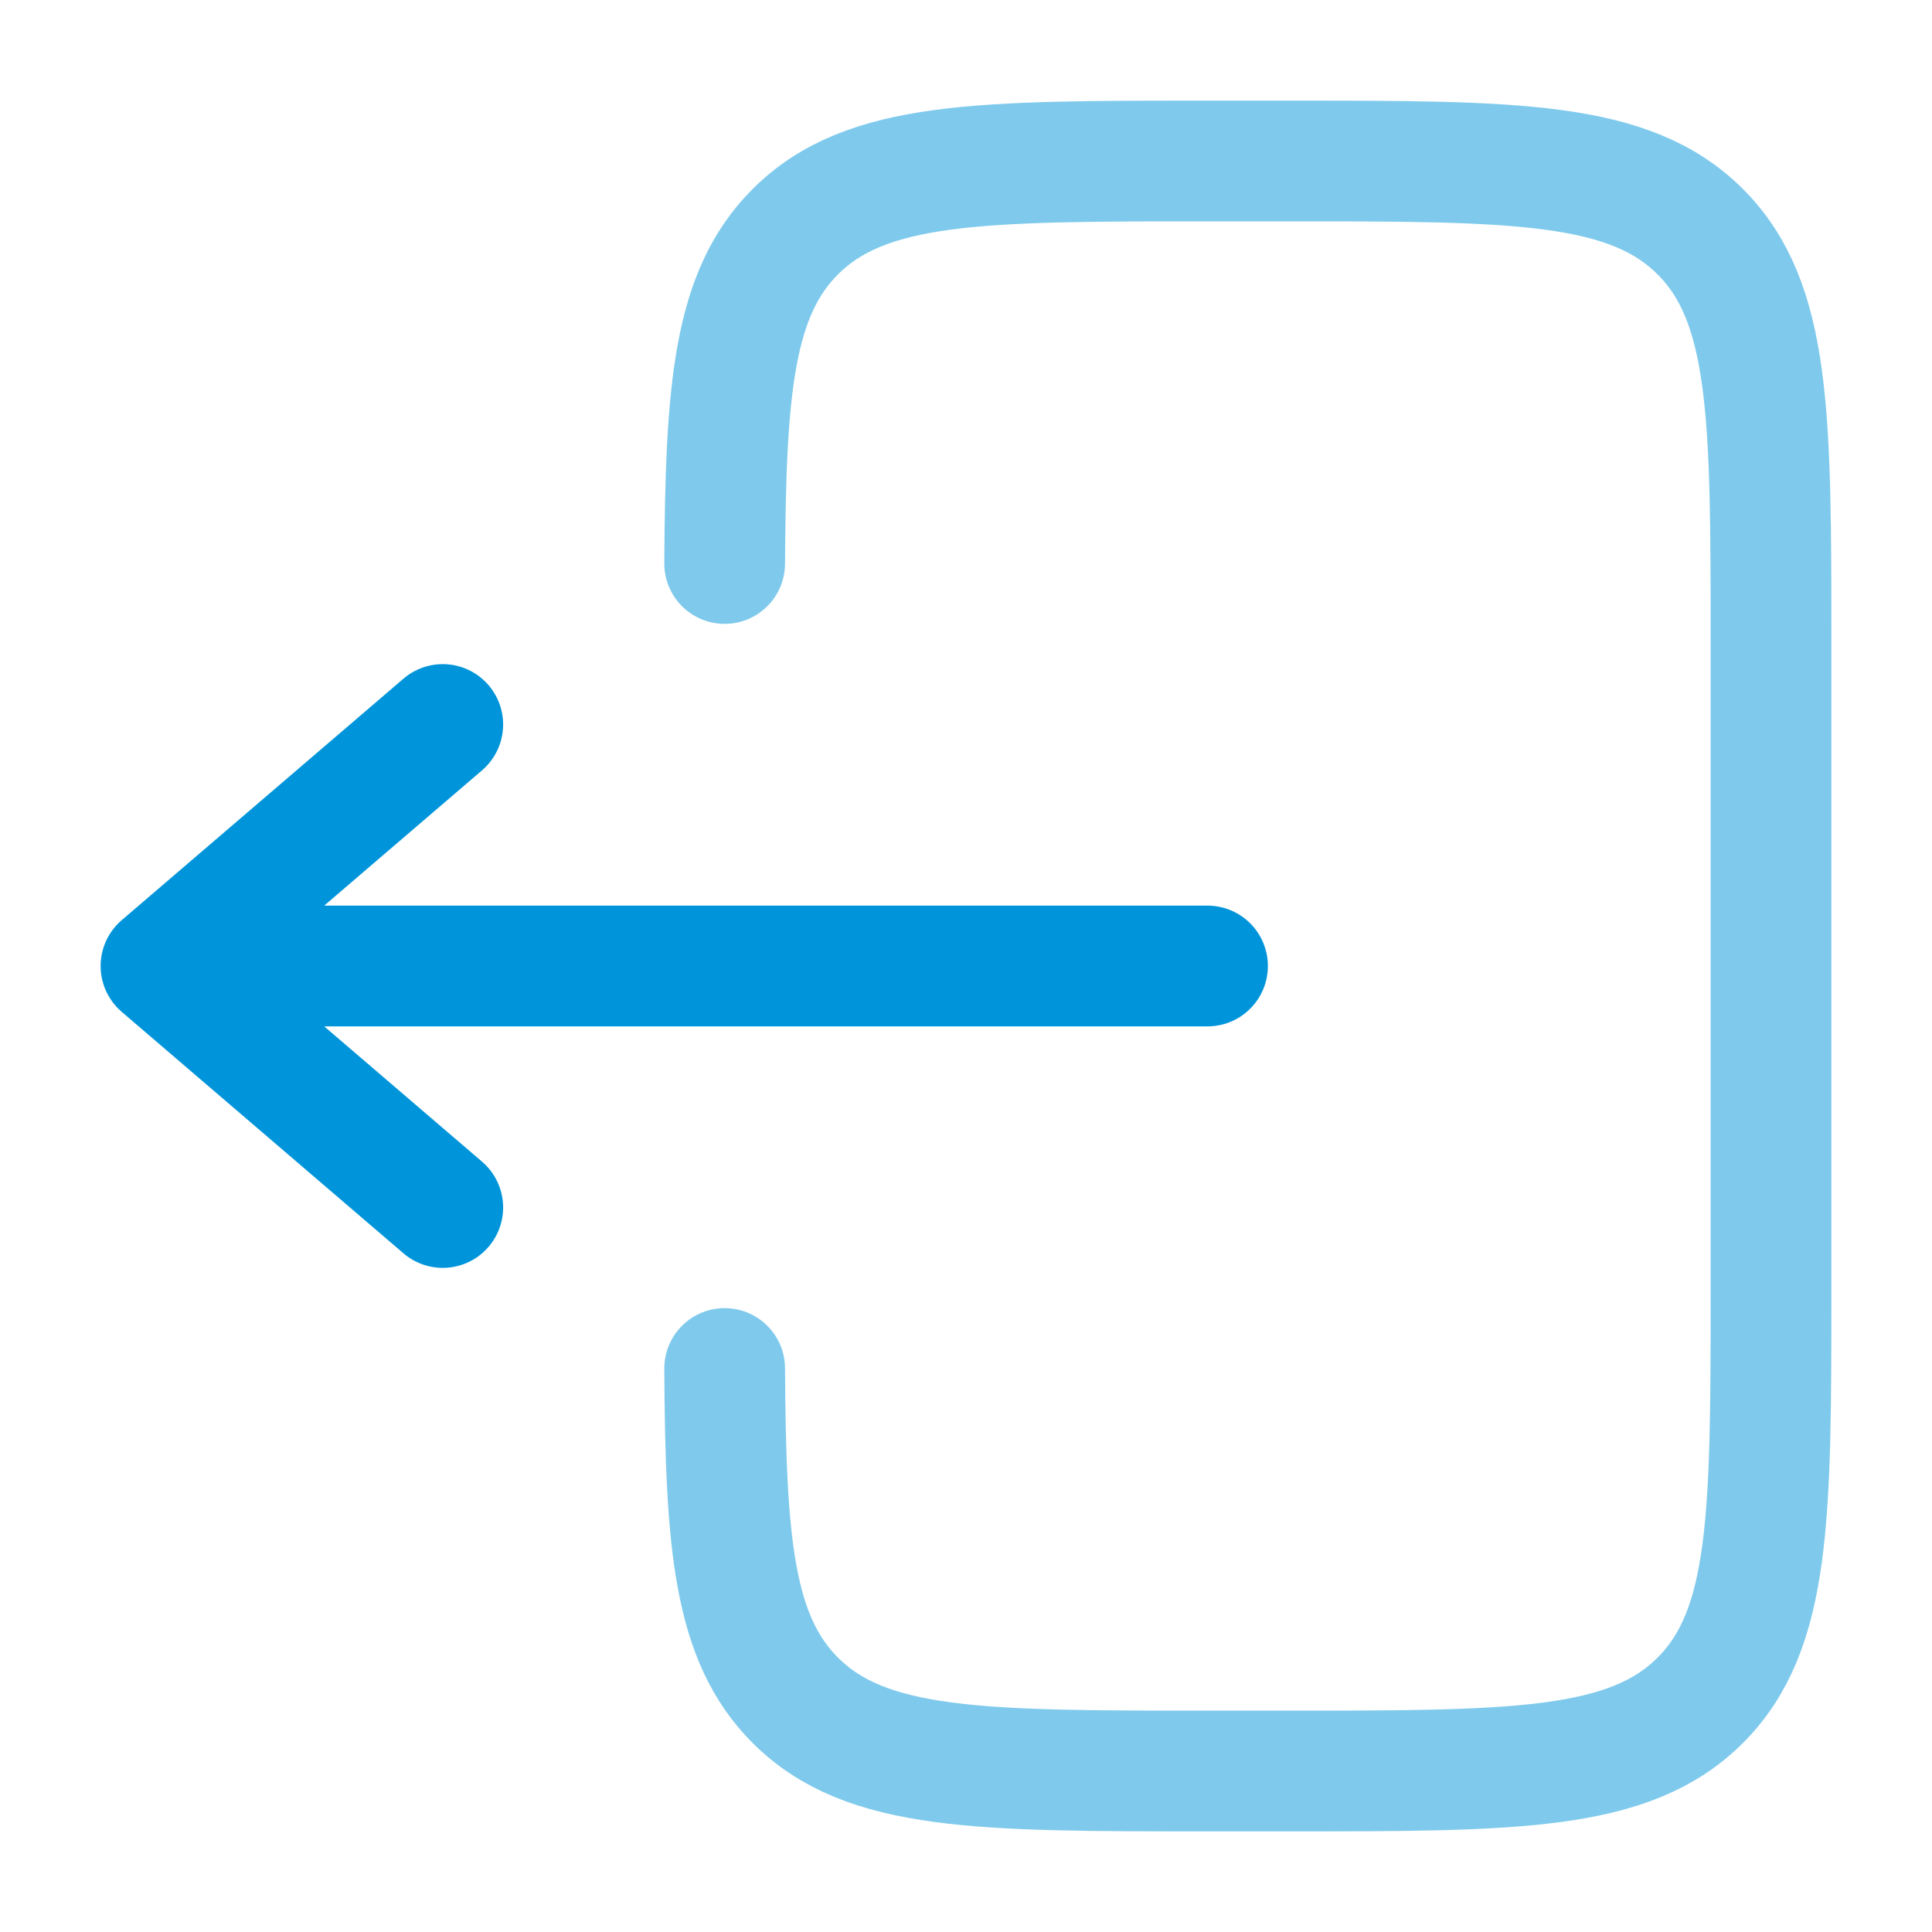
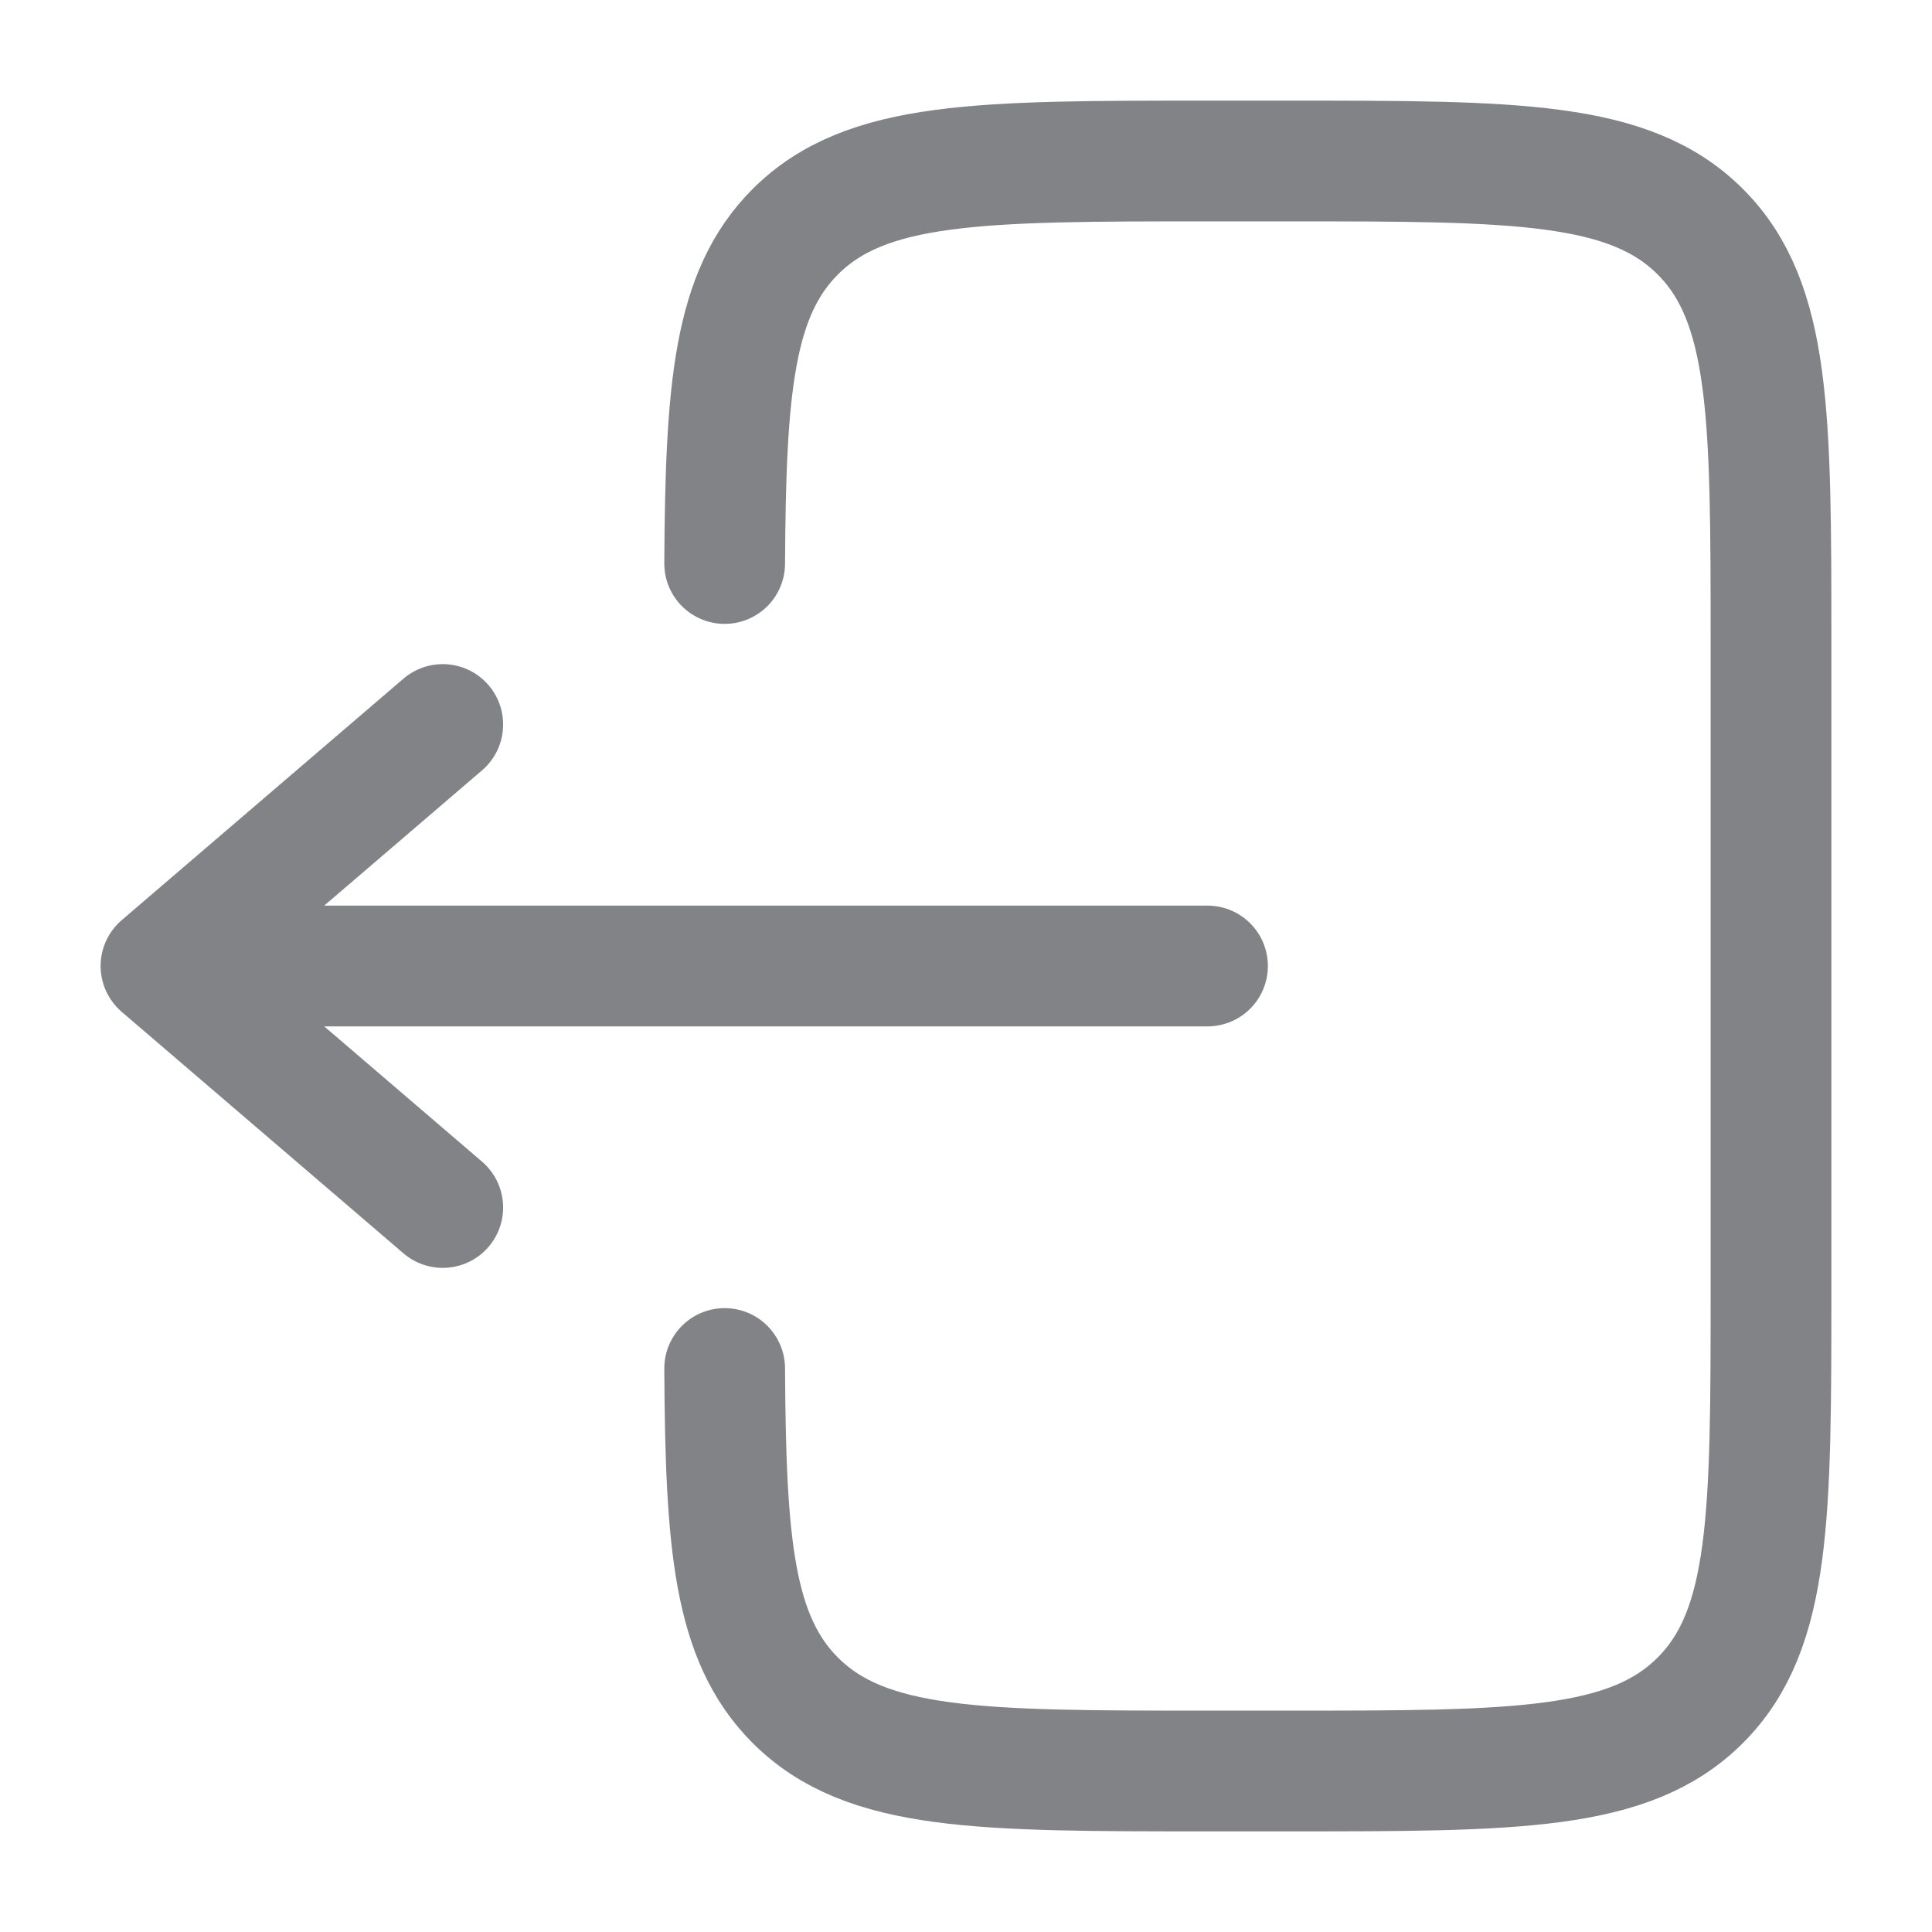
<svg xmlns="http://www.w3.org/2000/svg" width="800px" height="800px" viewBox="0 0 24 24" fill="none">
  <g id="SVGRepo_bgCarrier" stroke-width="0" />
  <g id="SVGRepo_tracerCarrier" stroke-linecap="round" stroke-linejoin="round" />
  <g id="SVGRepo_iconCarrier">
-     <path opacity="0.5" d="M9.002 7C9.014 4.825 9.111 3.647 9.879 2.879C10.758 2 12.172 2 15 2L16 2C18.829 2 20.243 2 21.122 2.879C22 3.757 22 5.172 22 8L22 16C22 18.828 22 20.243 21.122 21.121C20.243 22 18.829 22 16 22H15C12.172 22 10.758 22 9.879 21.121C9.111 20.353 9.014 19.175 9.002 17" stroke="#0095DA" stroke-width="1.5" stroke-linecap="round" />
-     <path d="M15 12L2 12M2 12L5.5 9M2 12L5.5 15" stroke="#0095DA" stroke-width="1.5" stroke-linecap="round" stroke-linejoin="round" />
+     <path d="M9.002 7C9.014 4.825 9.111 3.647 9.879 2.879C10.758 2 12.172 2 15 2L16 2C18.829 2 20.243 2 21.122 2.879C22 3.757 22 5.172 22 8L22 16C22 18.828 22 20.243 21.122 21.121C20.243 22 18.829 22 16 22H15C12.172 22 10.758 22 9.879 21.121C9.111 20.353 9.014 19.175 9.002 17" stroke="#828387" stroke-width="1.5" stroke-linecap="round" />
+     <path d="M15 12L2 12M2 12L5.5 9M2 12L5.5 15" stroke="#828387" stroke-width="1.5" stroke-linecap="round" stroke-linejoin="round" />
  </g>
</svg>
